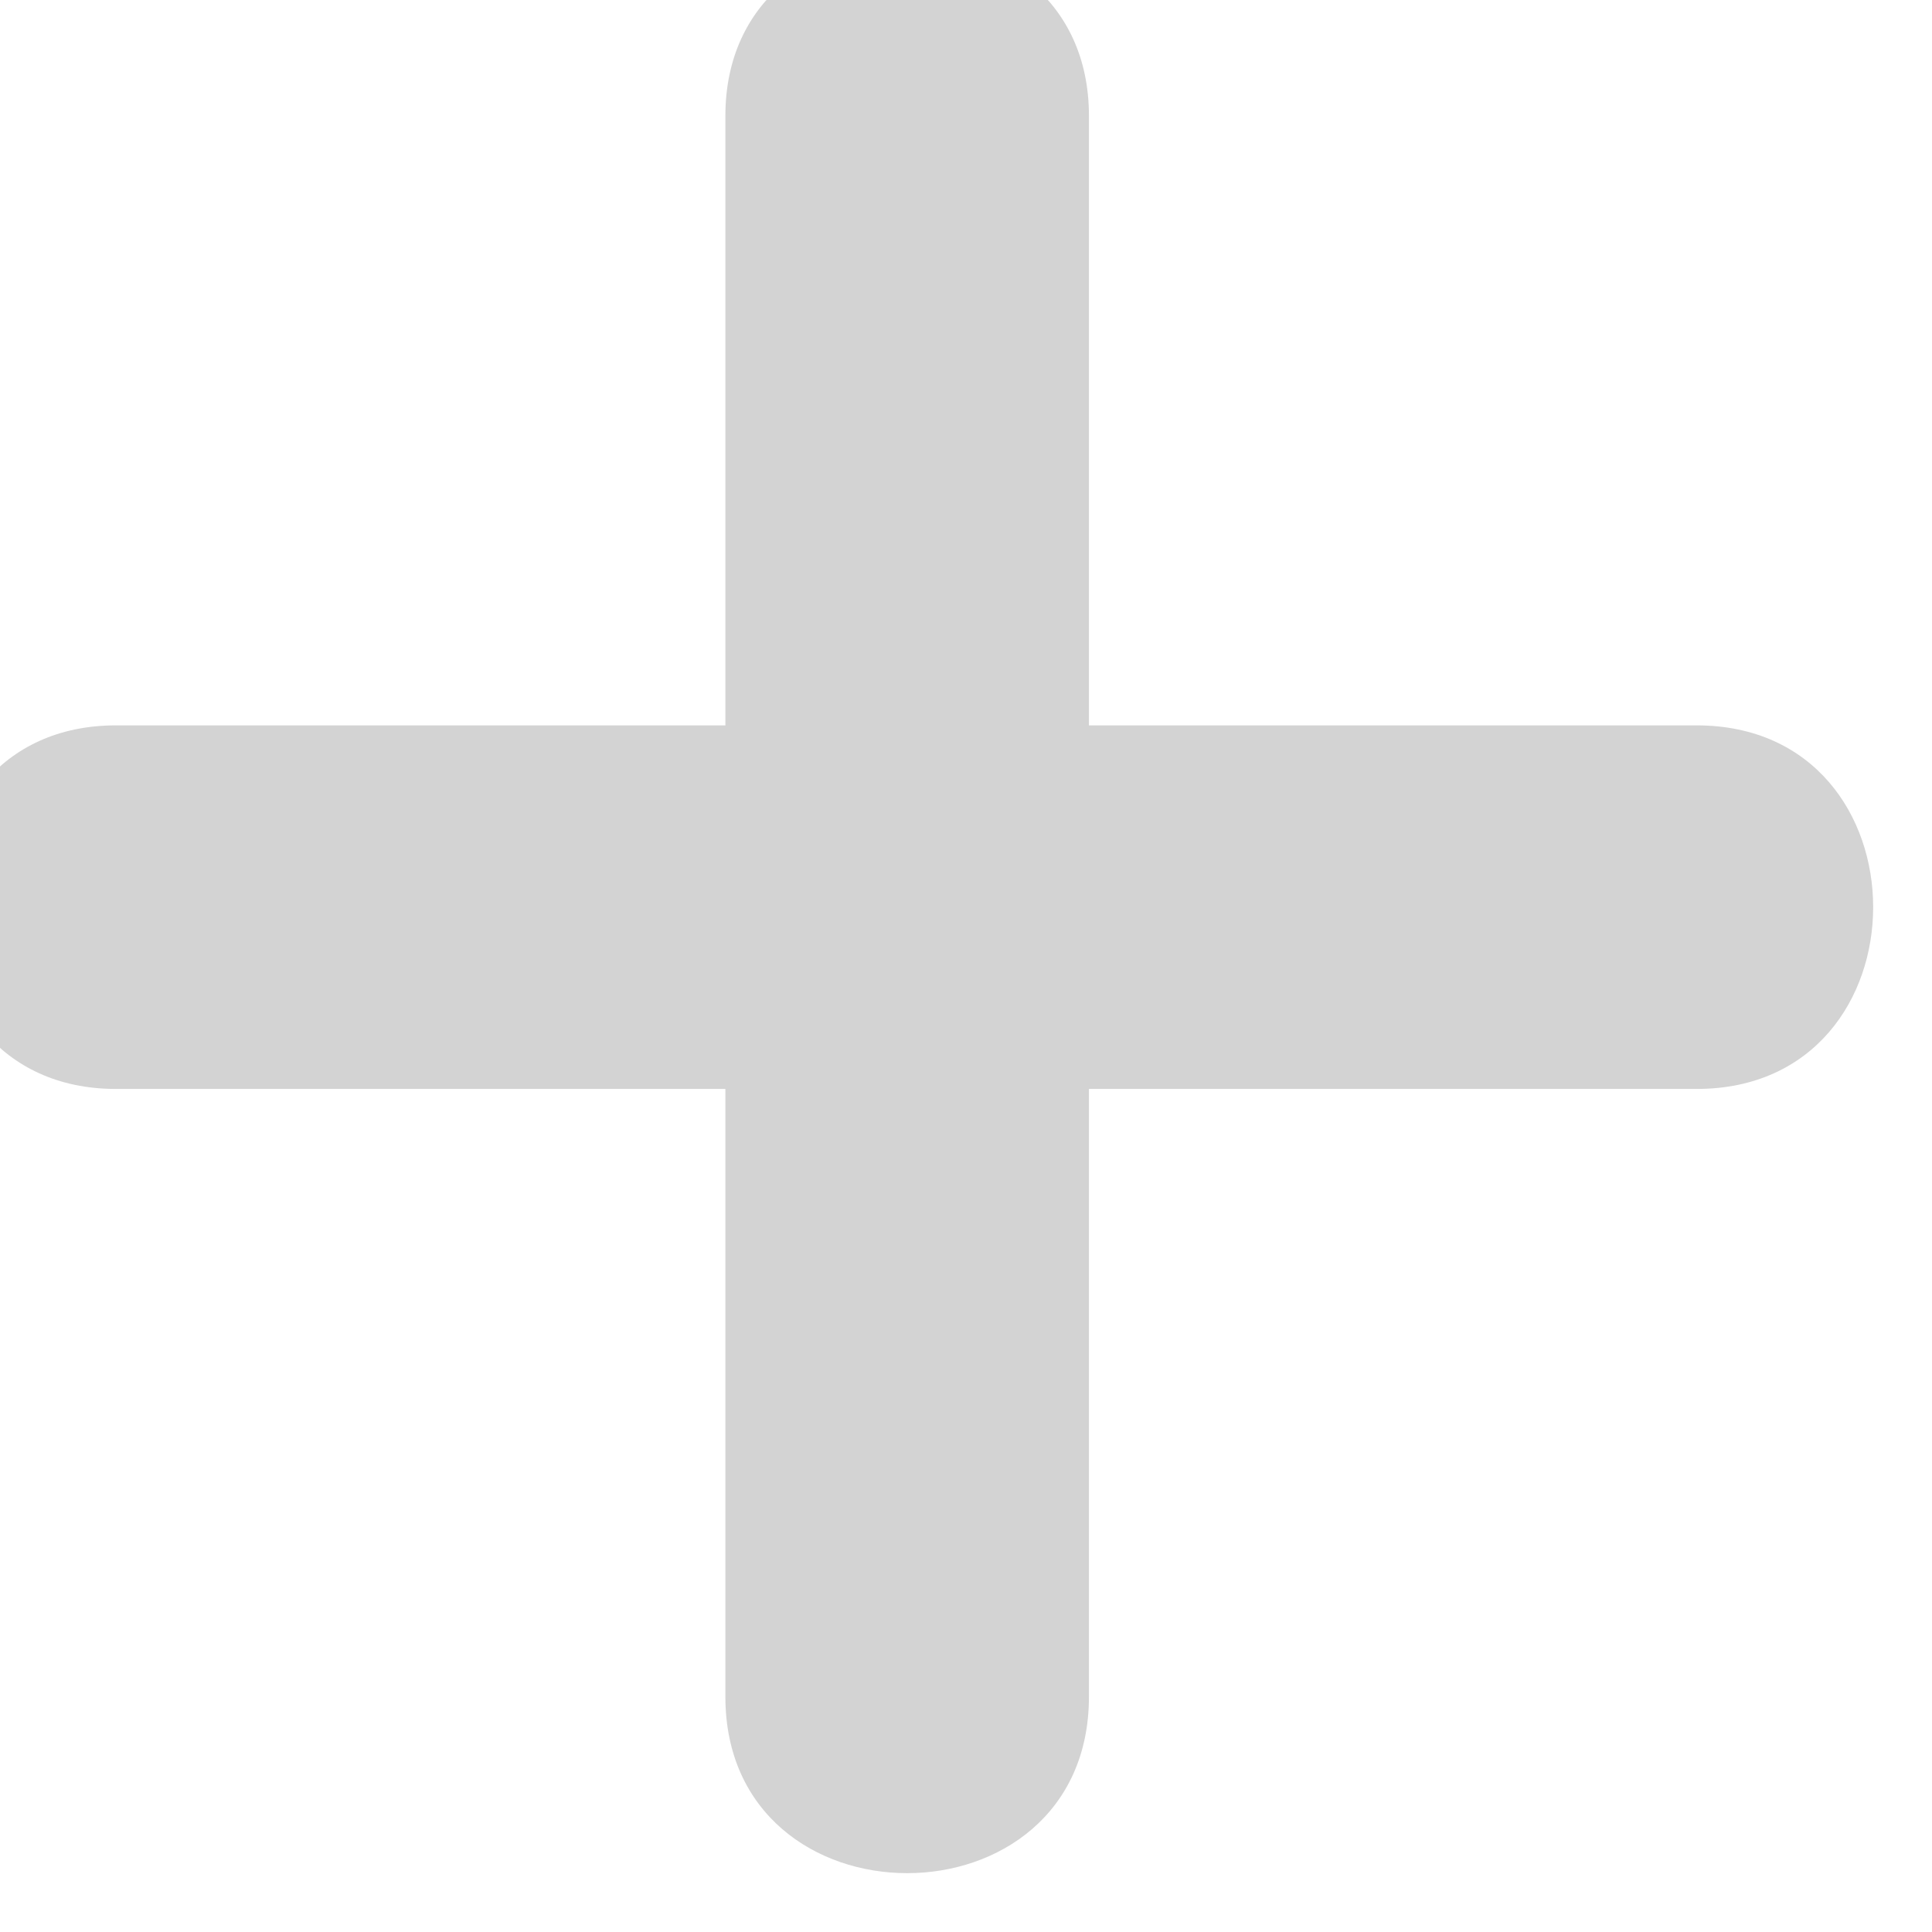
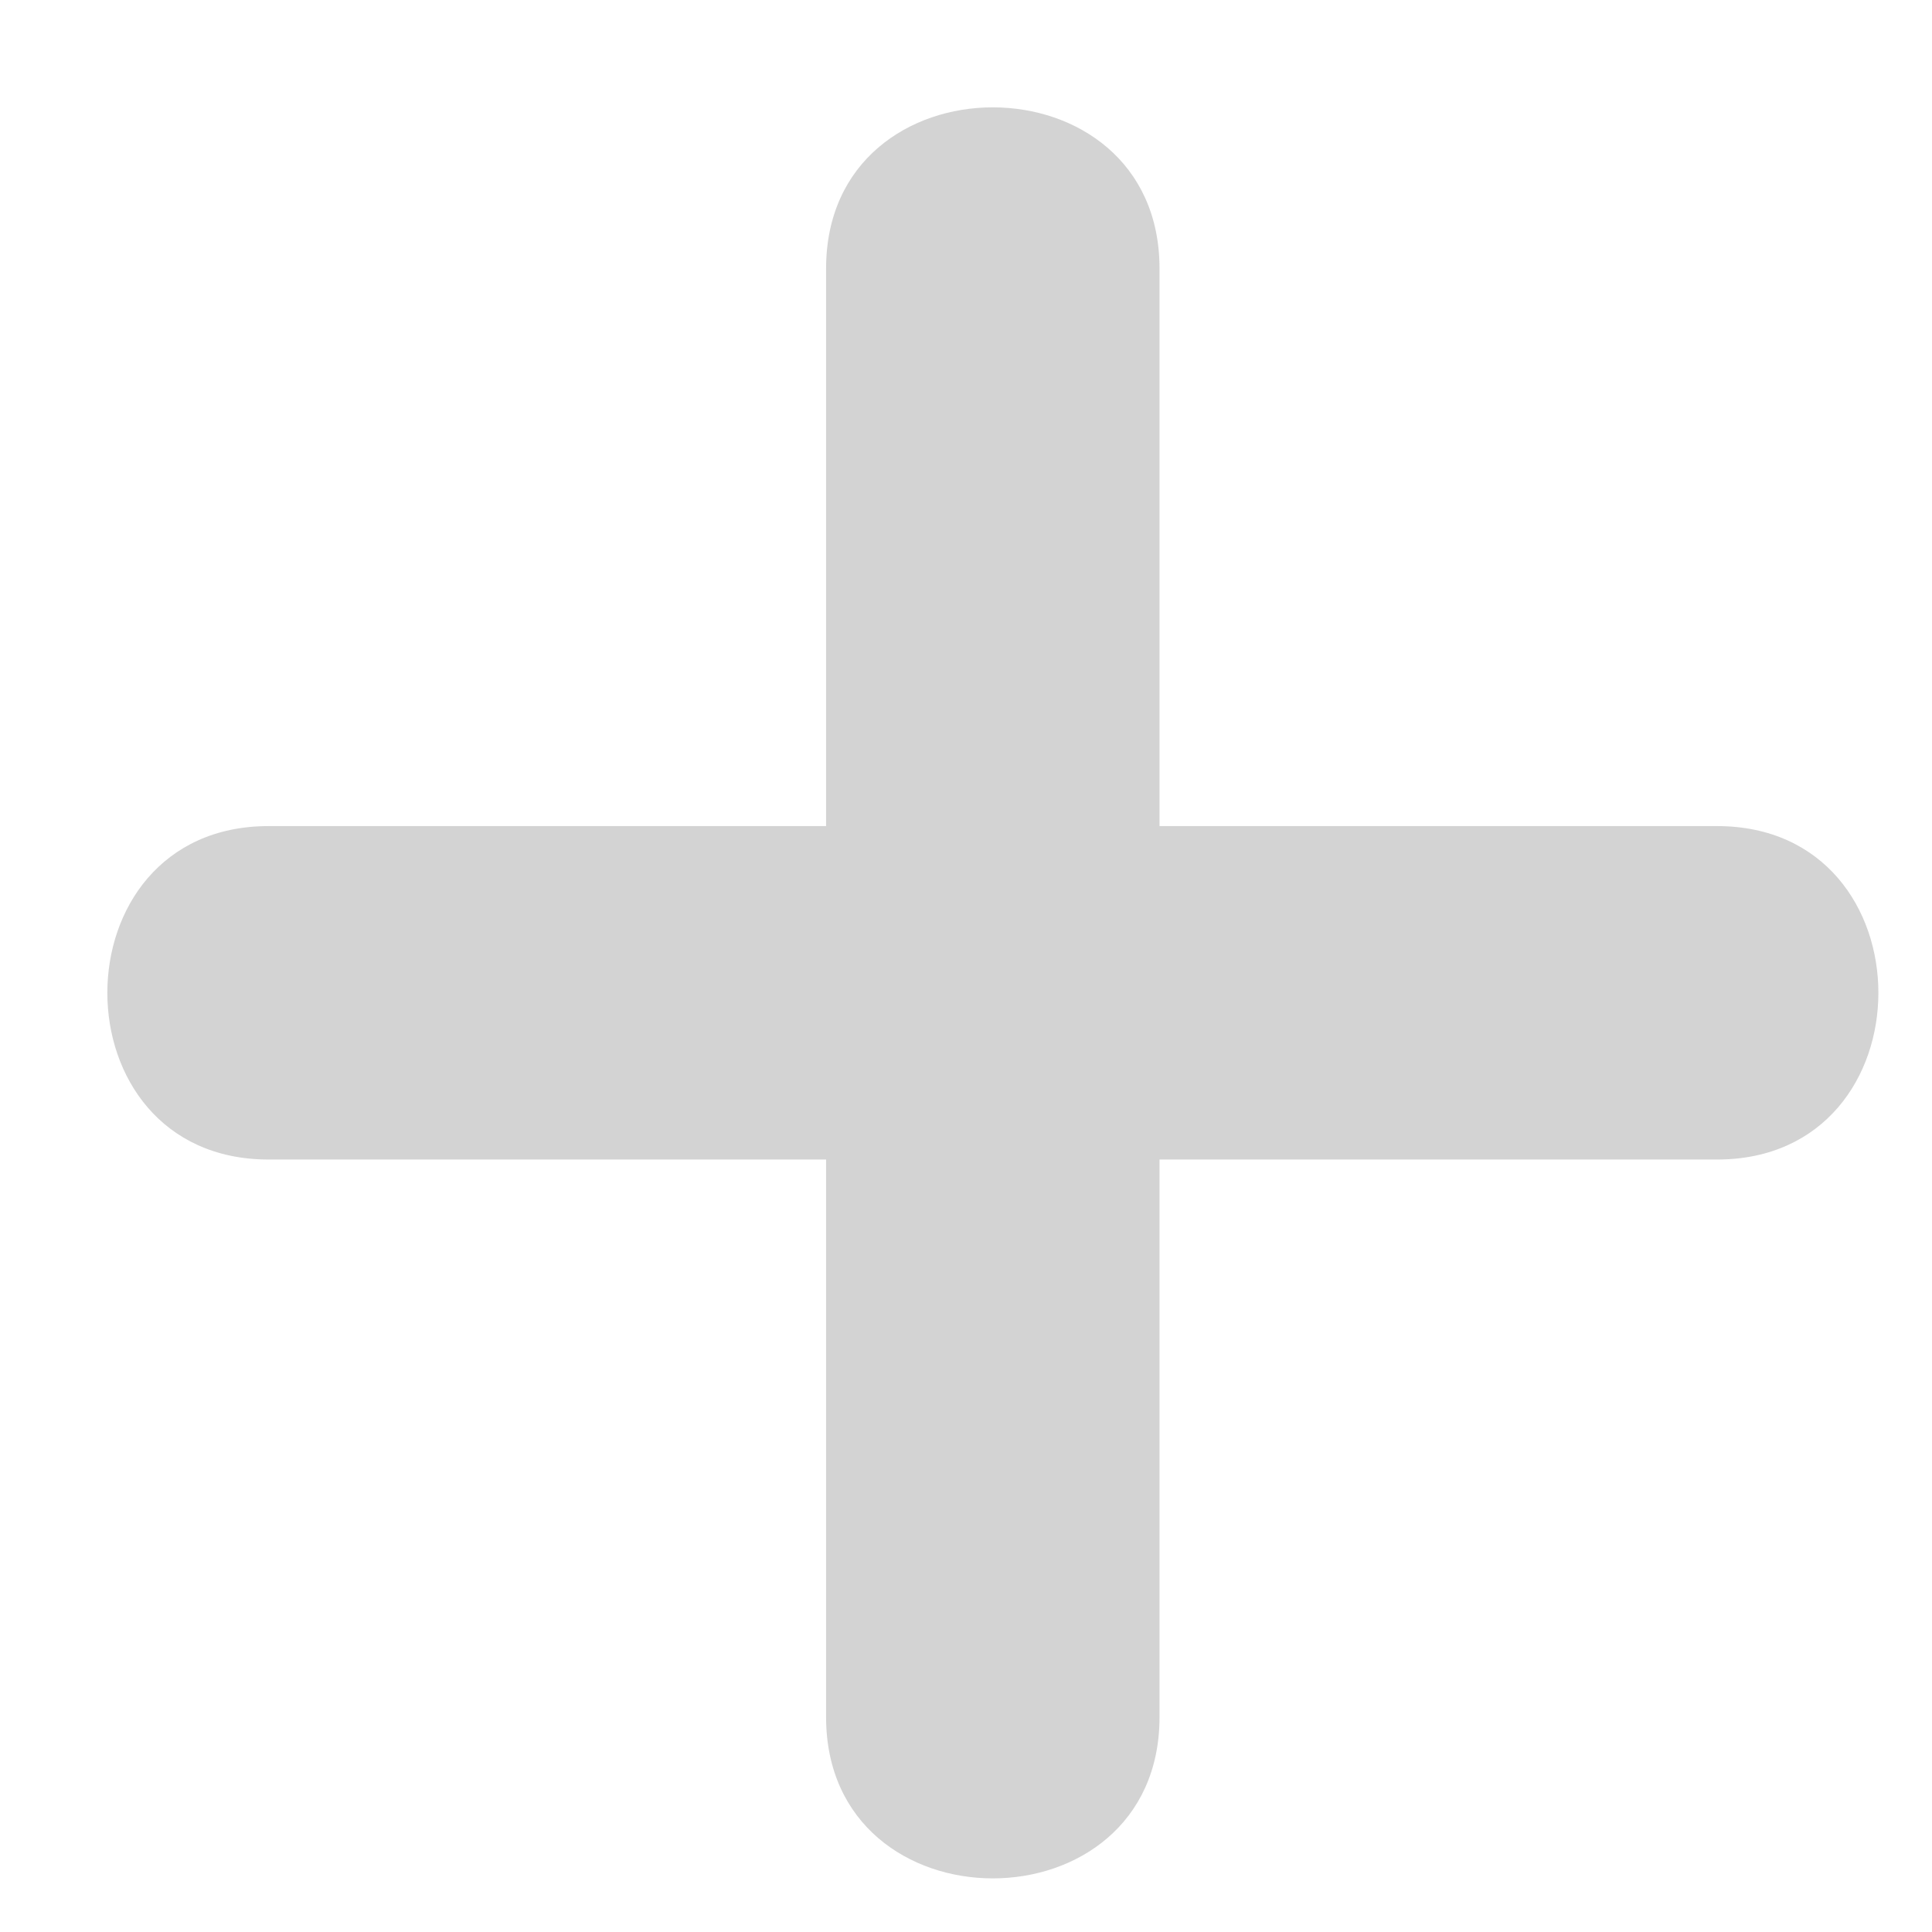
- <svg xmlns="http://www.w3.org/2000/svg" width="11" height="11" viewBox="0 0 11 11" fill="none">
-   <defs />
-   <path d="M9.66 4.13L6.2 4.13L6.2 0.66C6.2 -0.67 4.13 -0.67 4.13 0.66L4.13 4.13L0.66 4.13C-0.67 4.13 -0.67 6.2 0.66 6.2L4.13 6.2L4.13 9.66C4.13 11 6.2 11 6.2 9.66L6.2 6.2L9.66 6.2C11 6.2 11 4.13 9.66 4.13Z" fill="#D3D3D3" fill-opacity="1" fill-rule="nonzero" />
+ <svg xmlns="http://www.w3.org/2000/svg" width="12" height="12" viewBox="0 0 12 12" fill="none">
+   <path d="M10.665 5.131H7.202V1.668C7.202 0.333 5.131 0.333 5.131 1.668V5.131H1.668C0.333 5.131 0.333 7.202 1.668 7.202H5.131V10.665C5.131 12.001 7.202 12.001 7.202 10.665V7.202H10.665C12.001 7.202 12.001 5.131 10.665 5.131Z" fill="#D3D3D3" />
</svg>
